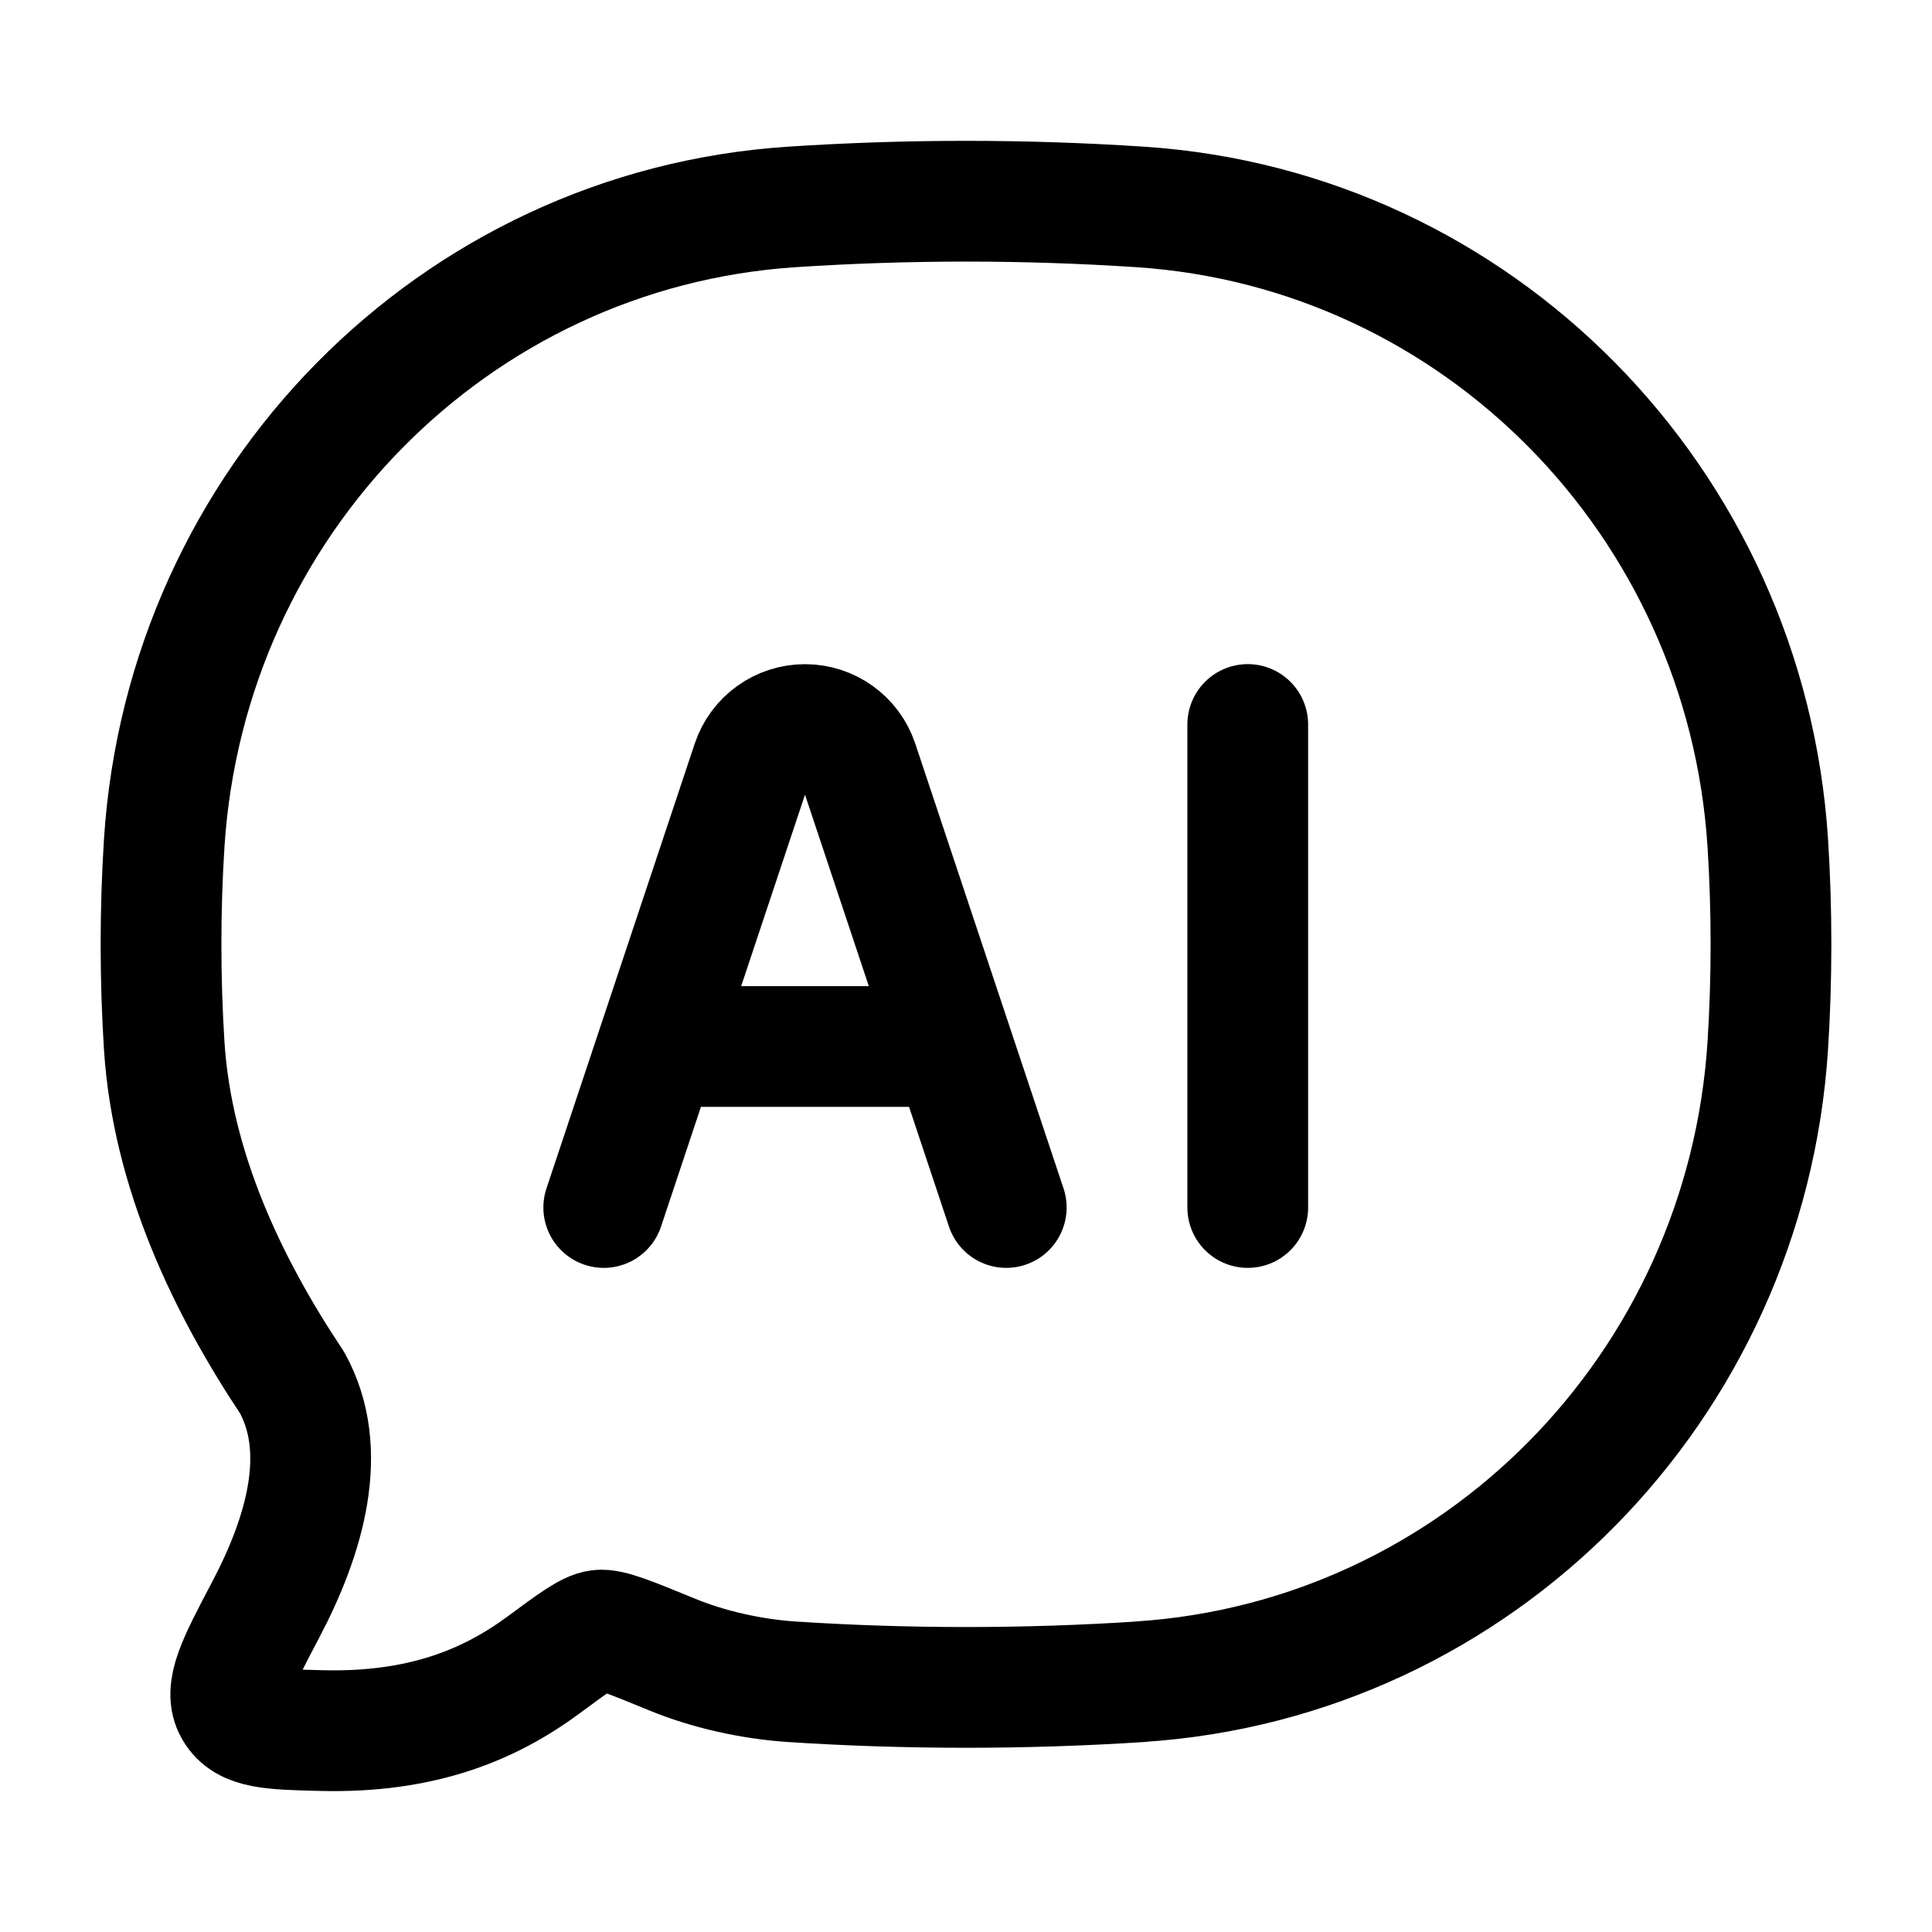
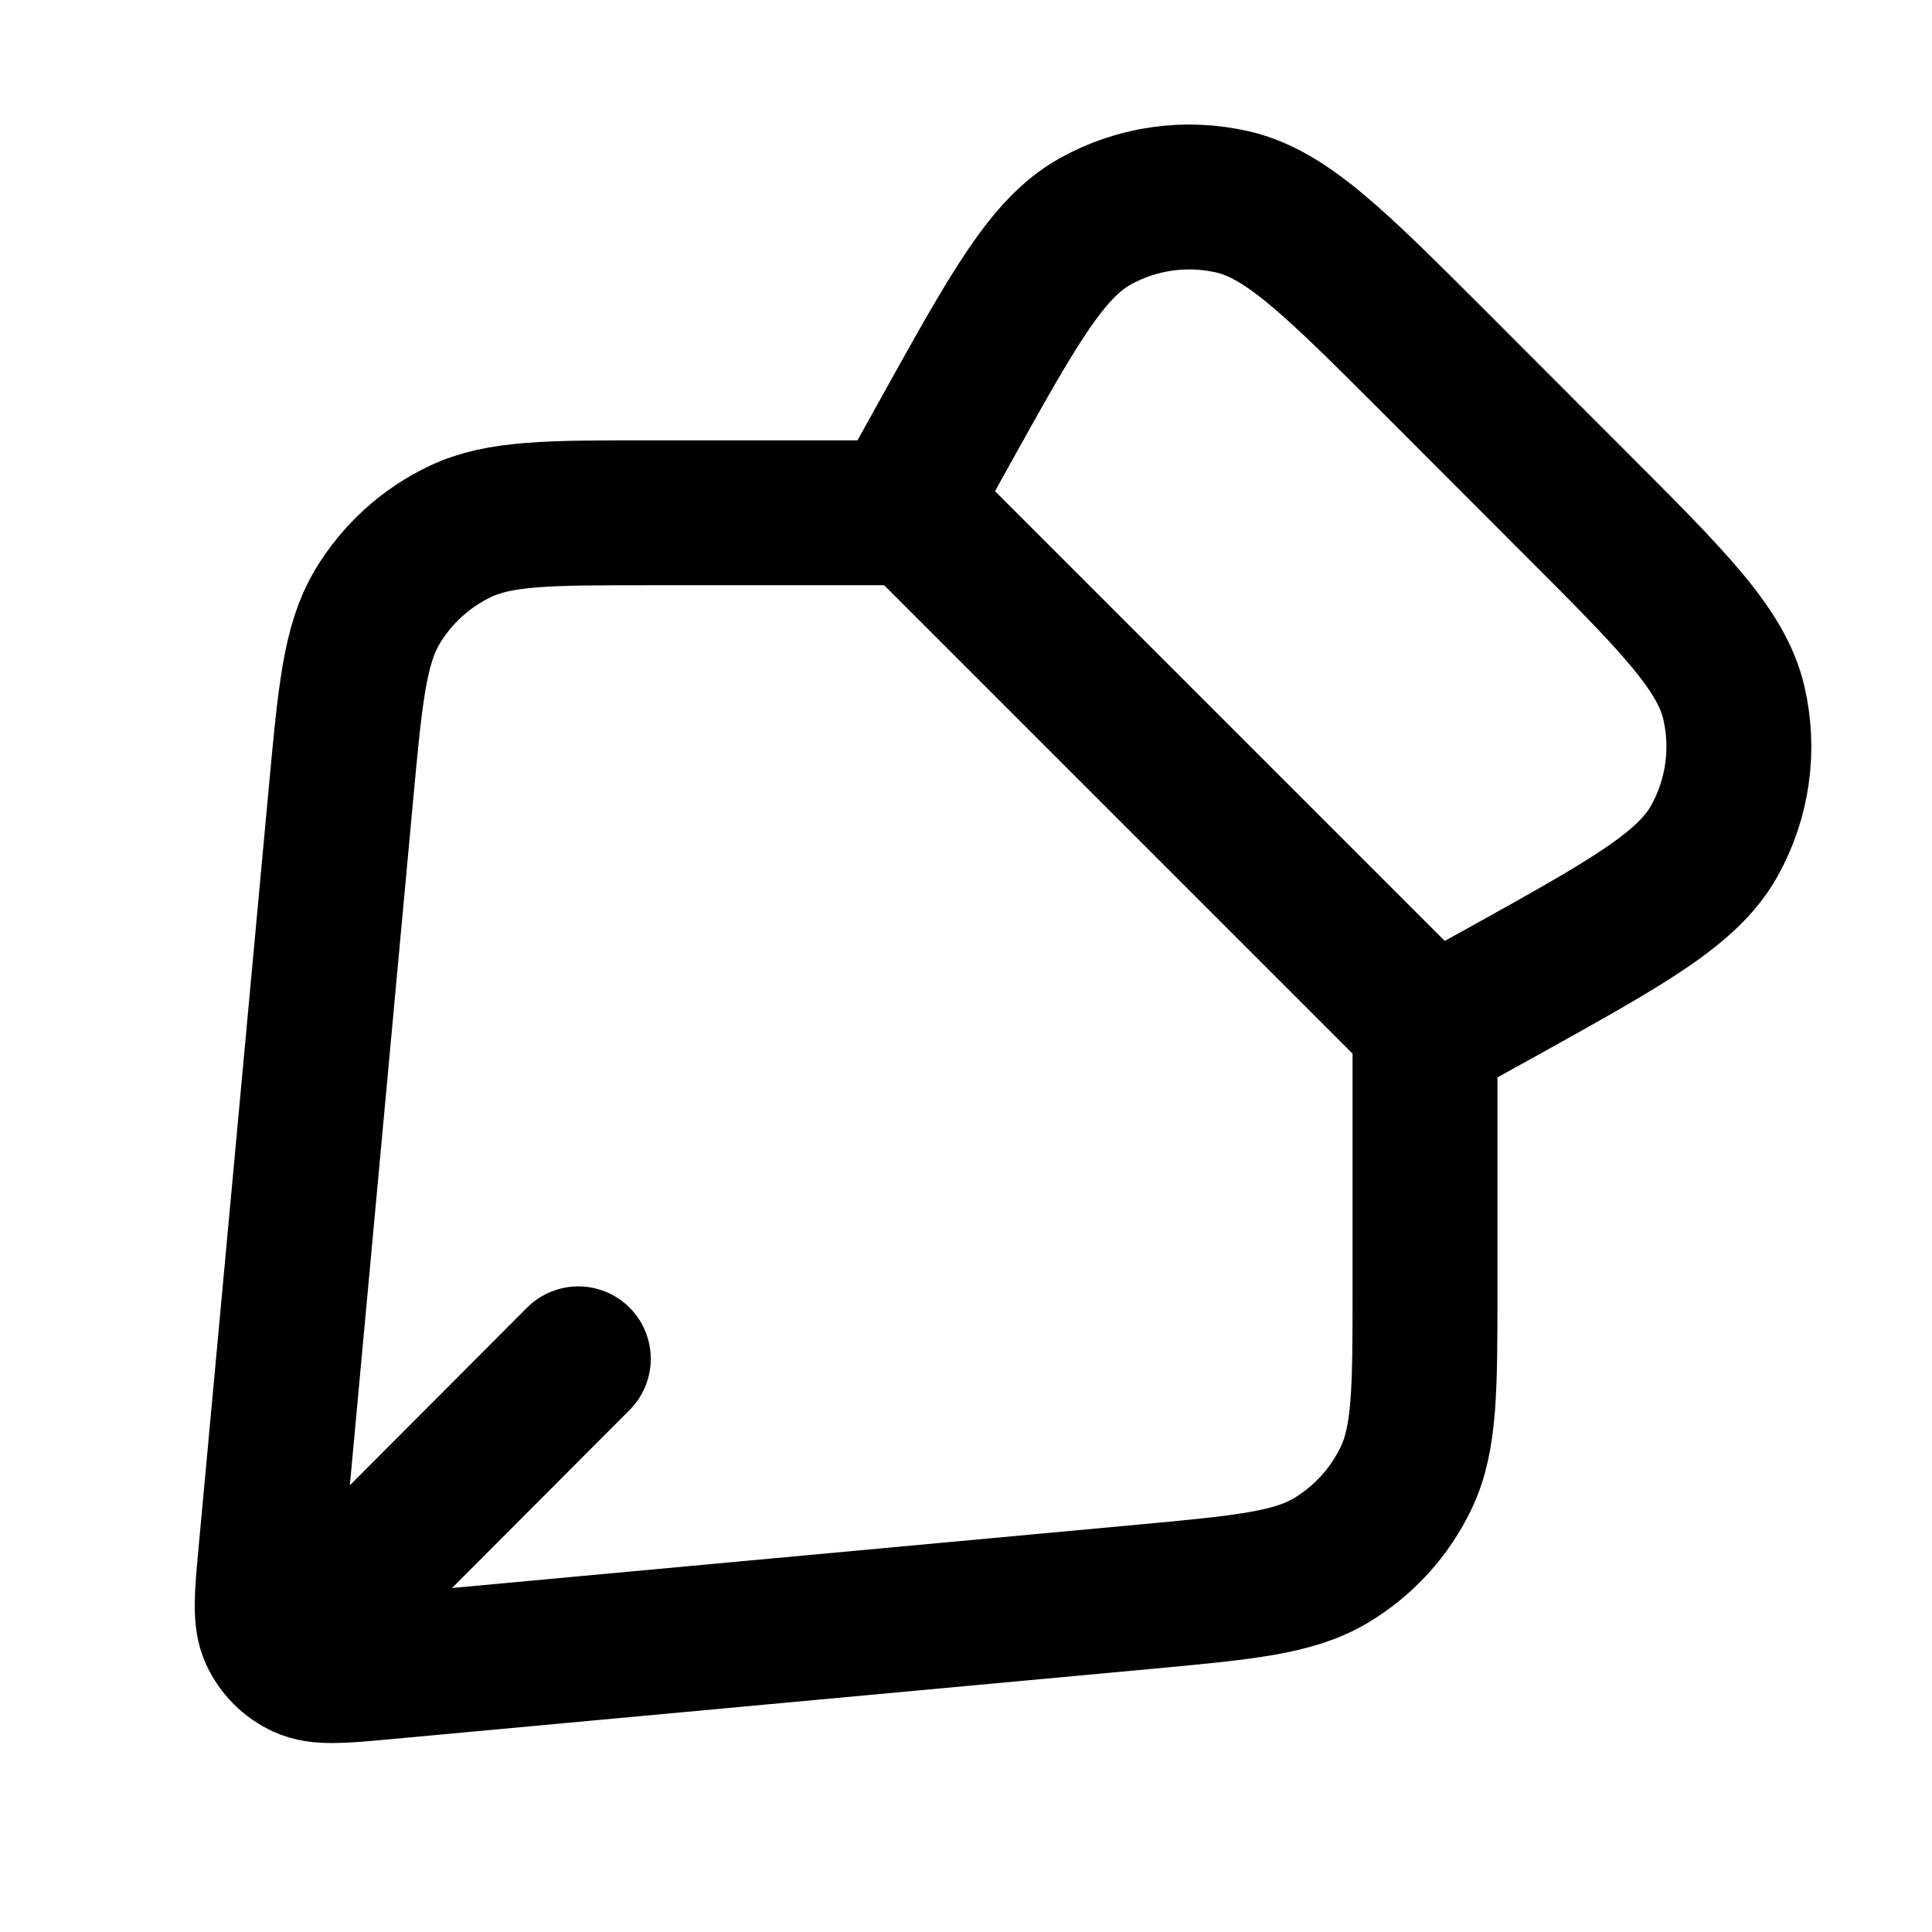
- <svg xmlns="http://www.w3.org/2000/svg" width="82" height="82" viewBox="0 0 24 24">
-   <g fill="none" stroke="currentColor" stroke-linecap="round" stroke-linejoin="round" stroke-width="1.5" color="currentColor">
-     <path d="M14.17 20.89c4.184-.277 7.516-3.657 7.79-7.9c.053-.83.053-1.69 0-2.52c-.274-4.242-3.606-7.62-7.79-7.899a33 33 0 0 0-4.34 0c-4.184.278-7.516 3.657-7.79 7.9a20 20 0 0 0 0 2.52c.1 1.545.783 2.976 1.588 4.184c.467.845.159 1.9-.328 2.823c-.35.665-.526.997-.385 1.237c.14.24.455.248 1.084.263c1.245.03 2.084-.322 2.75-.813c.377-.279.566-.418.696-.434s.387.09.899.3c.46.19.995.307 1.485.34c1.425.094 2.914.094 4.342 0" />
-     <path d="m7.5 15l1.842-5.526a.694.694 0 0 1 1.316 0L12.5 15m3-6v6m-7-2h3" />
+ <svg xmlns="http://www.w3.org/2000/svg" viewBox="0 0 120 120" width="120" height="120" preserveAspectRatio="xMidYMid meet" style="width: 100%; height: 100%; transform: translate3d(0px, 0px, 0px); content-visibility: visible;">
+   <defs>
+     <clipPath id="__lottie_element_17">
+       <rect width="120" height="120" x="0" y="0" />
+     </clipPath>
+   </defs>
+   <g clip-path="url(#__lottie_element_17)">
+     <g transform="matrix(1,0,0,1,27.68,92.66)" opacity="1" style="display: block;">
+       <g opacity="1" transform="matrix(1,0,0,1,0,0)">
+         <path stroke-linecap="round" stroke-linejoin="round" fill-opacity="0" class="stroke-current" stroke="rgb(0,0,0)" stroke-opacity="1" stroke-width="9" d=" M-8.24,8.26 C-8.24,8.26 8.24,-8.26 8.24,-8.26" />
+       </g>
+     </g>
+     <g transform="matrix(1,0,0,1,82.11,38.13)" opacity="1" style="display: block;">
+       <g opacity="1" transform="matrix(1,0,0,1,0,0)">
+         <path stroke-linecap="butt" stroke-linejoin="miter" fill-opacity="0" stroke-miterlimit="4" class="stroke-current" stroke="rgb(0,0,0)" stroke-opacity="1" stroke-width="9" d=" M6.84,25.89 C6.84,25.89 -25.89,-6.84 -25.89,-6.84 C-25.89,-6.84 -23.37,-11.38 -23.37,-11.38 C-19.17,-18.93 -17.08,-22.7 -14.1,-24.37 C-11.49,-25.83 -8.42,-26.26 -5.51,-25.58 C-2.18,-24.8 0.88,-21.74 6.99,-15.63 C6.99,-15.63 15.63,-6.98 15.63,-6.98 C21.74,-0.87 24.8,2.18 25.58,5.51 C26.26,8.42 25.83,11.49 24.37,14.1 C22.71,17.08 18.93,19.18 11.38,23.38 C11.38,23.38 6.84,25.89 6.84,25.89z" />
+       </g>
+     </g>
+     <g transform="matrix(1,0,0,1,52.55,67.81)" opacity="1" style="display: block;">
+       <g opacity="1" transform="matrix(1,0,0,1,0,0)">
+         <path stroke-linecap="butt" stroke-linejoin="miter" fill-opacity="0" stroke-miterlimit="4" class="stroke-current" stroke="rgb(0,0,0)" stroke-opacity="1" stroke-width="9" d=" M35.96,-3.1 C35.96,-3.1 35.96,12.25 35.96,12.25 C35.96,18.43 35.96,21.52 34.8,23.96 C33.78,26.11 32.14,27.91 30.09,29.13 C27.76,30.51 24.68,30.8 18.53,31.37 C18.53,31.37 -28.78,35.74 -28.78,35.74 C-31.41,35.98 -32.73,36.1 -33.71,35.65 C-34.57,35.25 -35.25,34.57 -35.65,33.71 C-36.1,32.73 -35.98,31.41 -35.74,28.78 C-35.74,28.78 -31.37,-18.53 -31.37,-18.53 C-30.8,-24.68 -30.51,-27.76 -29.13,-30.09 C-27.91,-32.14 -26.11,-33.78 -23.96,-34.8 C-21.52,-35.96 -18.43,-35.96 -12.25,-35.96 C-12.25,-35.96 3.1,-35.96 3.1,-35.96" />
+       </g>
+     </g>
+     <g transform="matrix(1,0,0,1,60,61.75)" opacity="0.082" style="display: none;">
+       <g opacity="1" transform="matrix(1,0,0,1,0,0)">
+         <path stroke-linecap="round" stroke-linejoin="miter" fill-opacity="0" stroke-miterlimit="4" class="stroke-current" stroke="rgb(0,0,0)" stroke-opacity="1" stroke-width="9" d=" M-20.75,53 C-20.75,53 -44.25,53 -44.25,53" />
+       </g>
+     </g>
  </g>
</svg>
